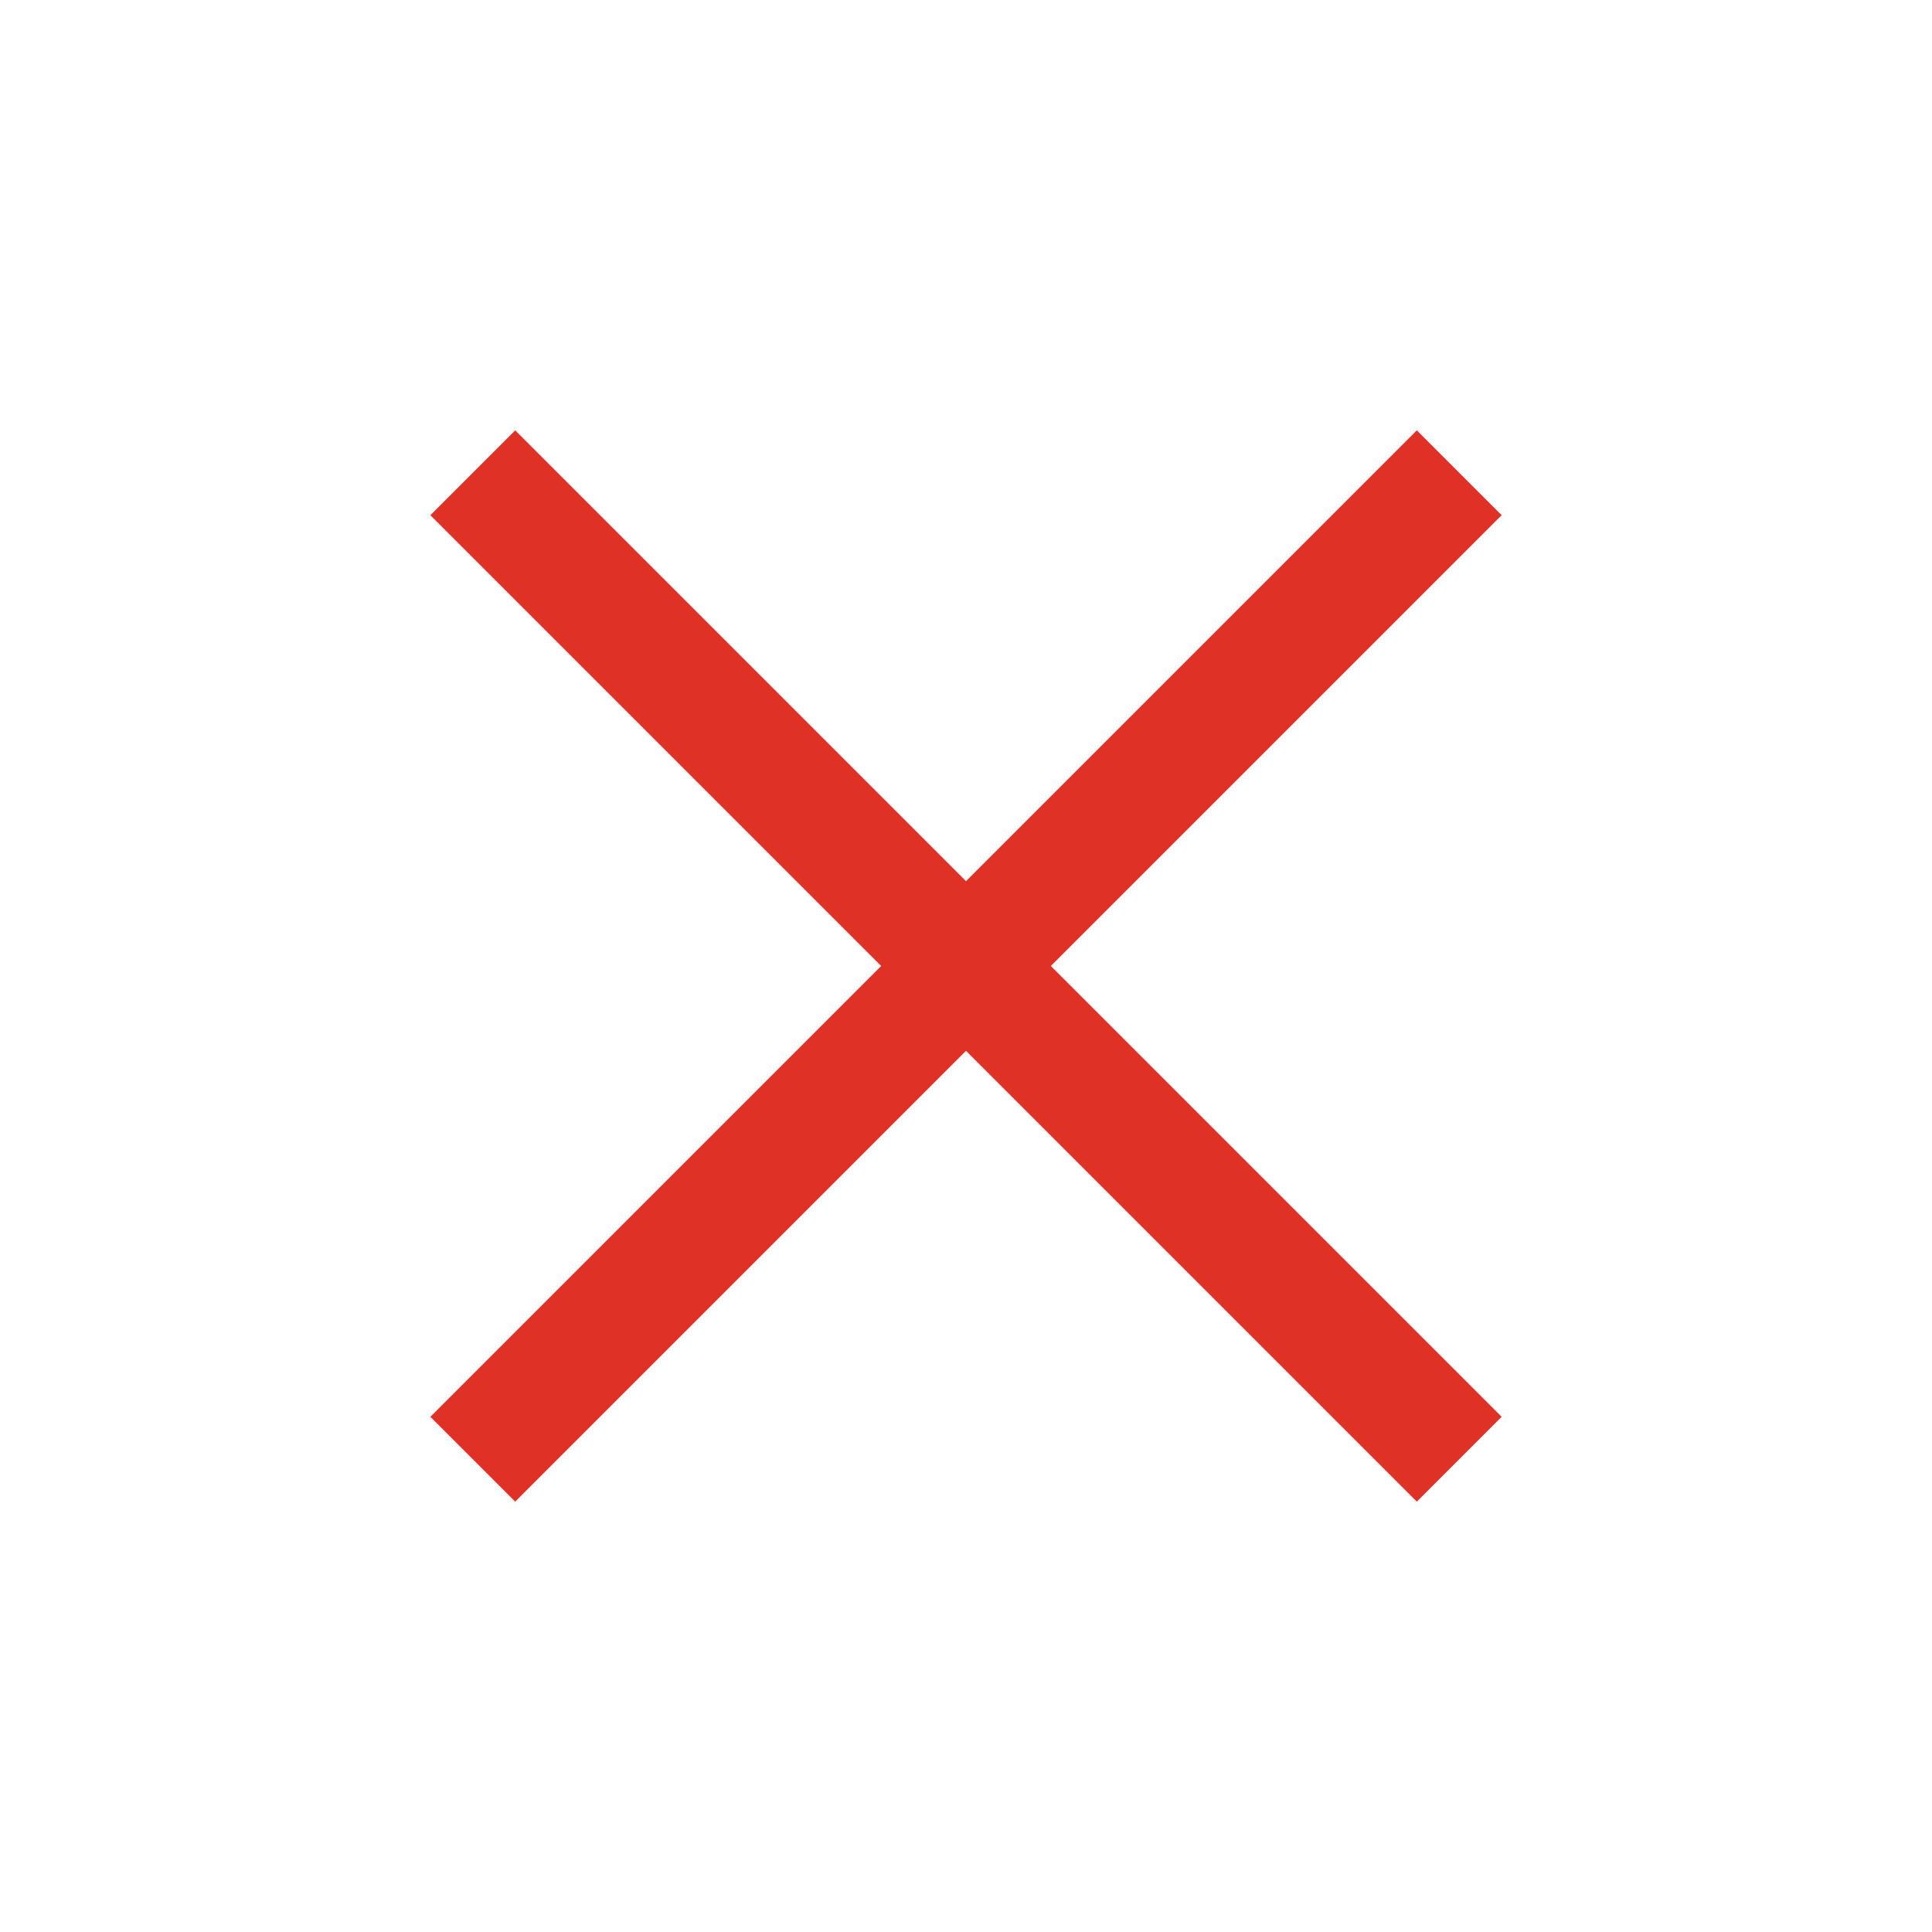
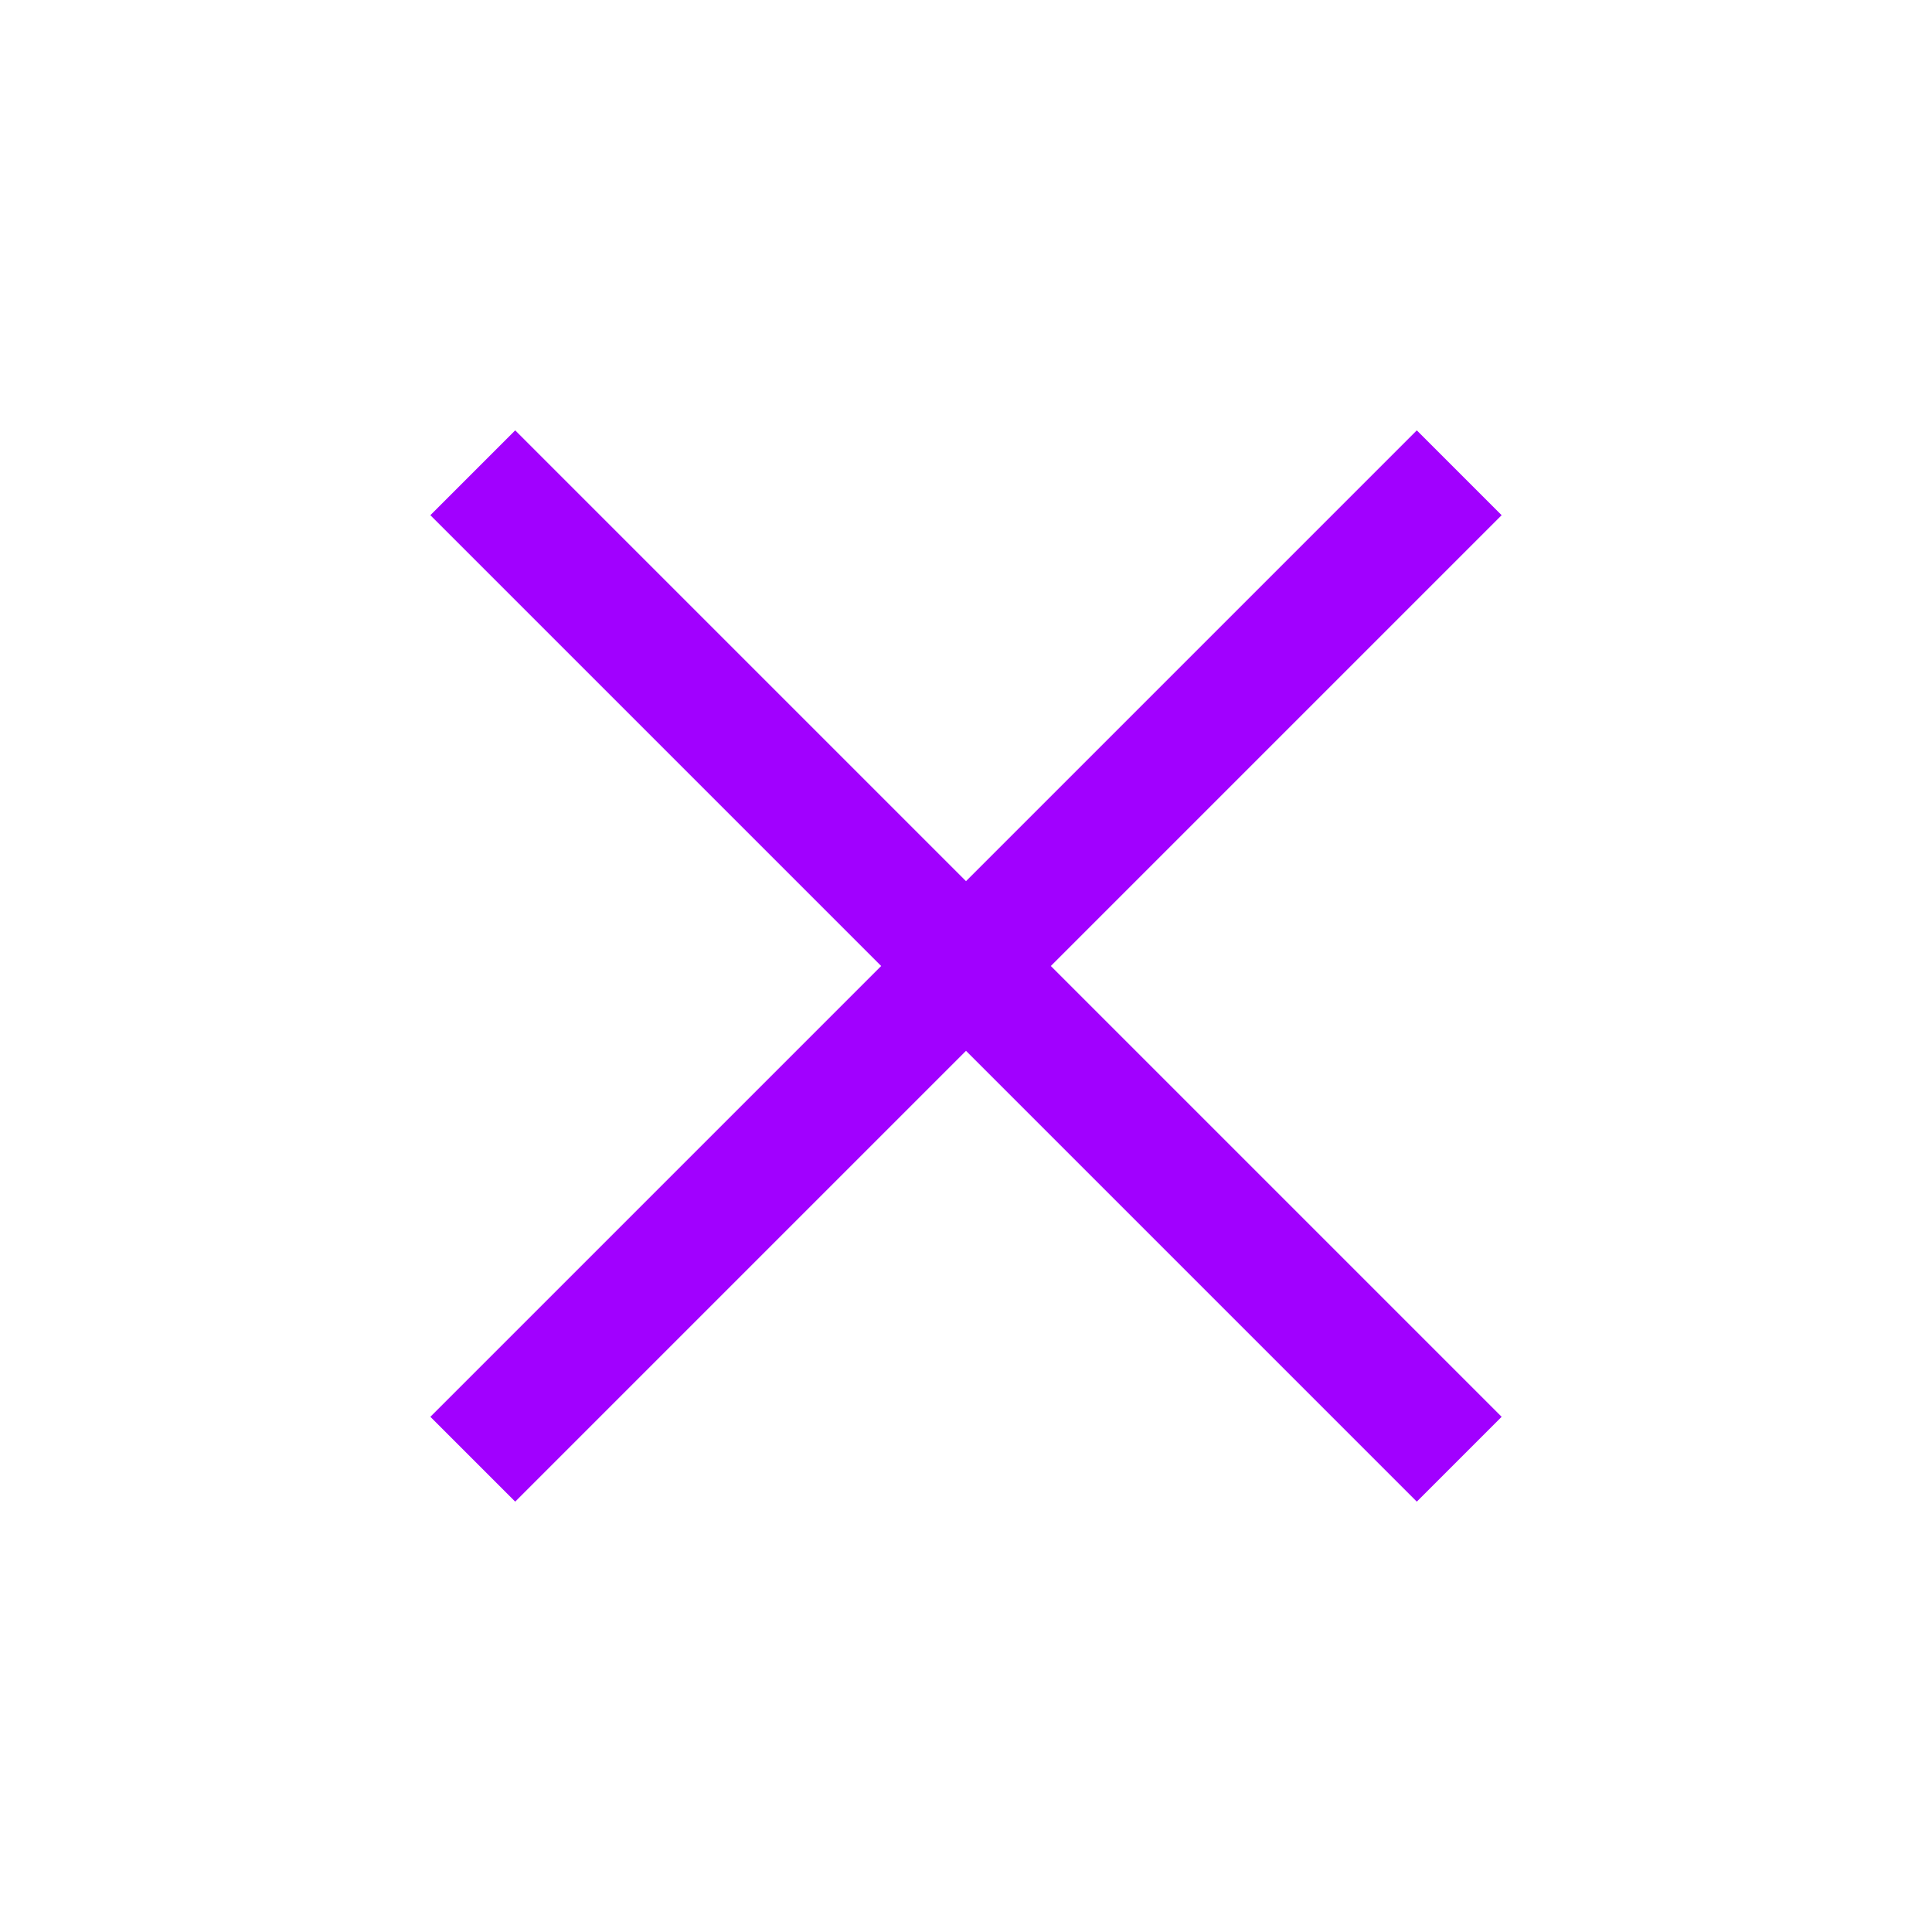
<svg xmlns="http://www.w3.org/2000/svg" width="24" height="24" viewBox="0 0 24 24" fill="none">
-   <path d="M6.4 18.654L5.346 17.6L10.946 12L5.346 6.4L6.4 5.346L12 10.946L17.6 5.346L18.654 6.4L13.054 12L18.654 17.6L17.6 18.654L12 13.054L6.4 18.654Z" fill="#E03126" />
+   <path d="M6.4 18.654L5.346 17.6L10.946 12L5.346 6.4L6.4 5.346L12 10.946L17.6 5.346L18.654 6.4L13.054 12L18.654 17.6L17.6 18.654L12 13.054L6.4 18.654Z" fill="#A100FF" />
</svg>
